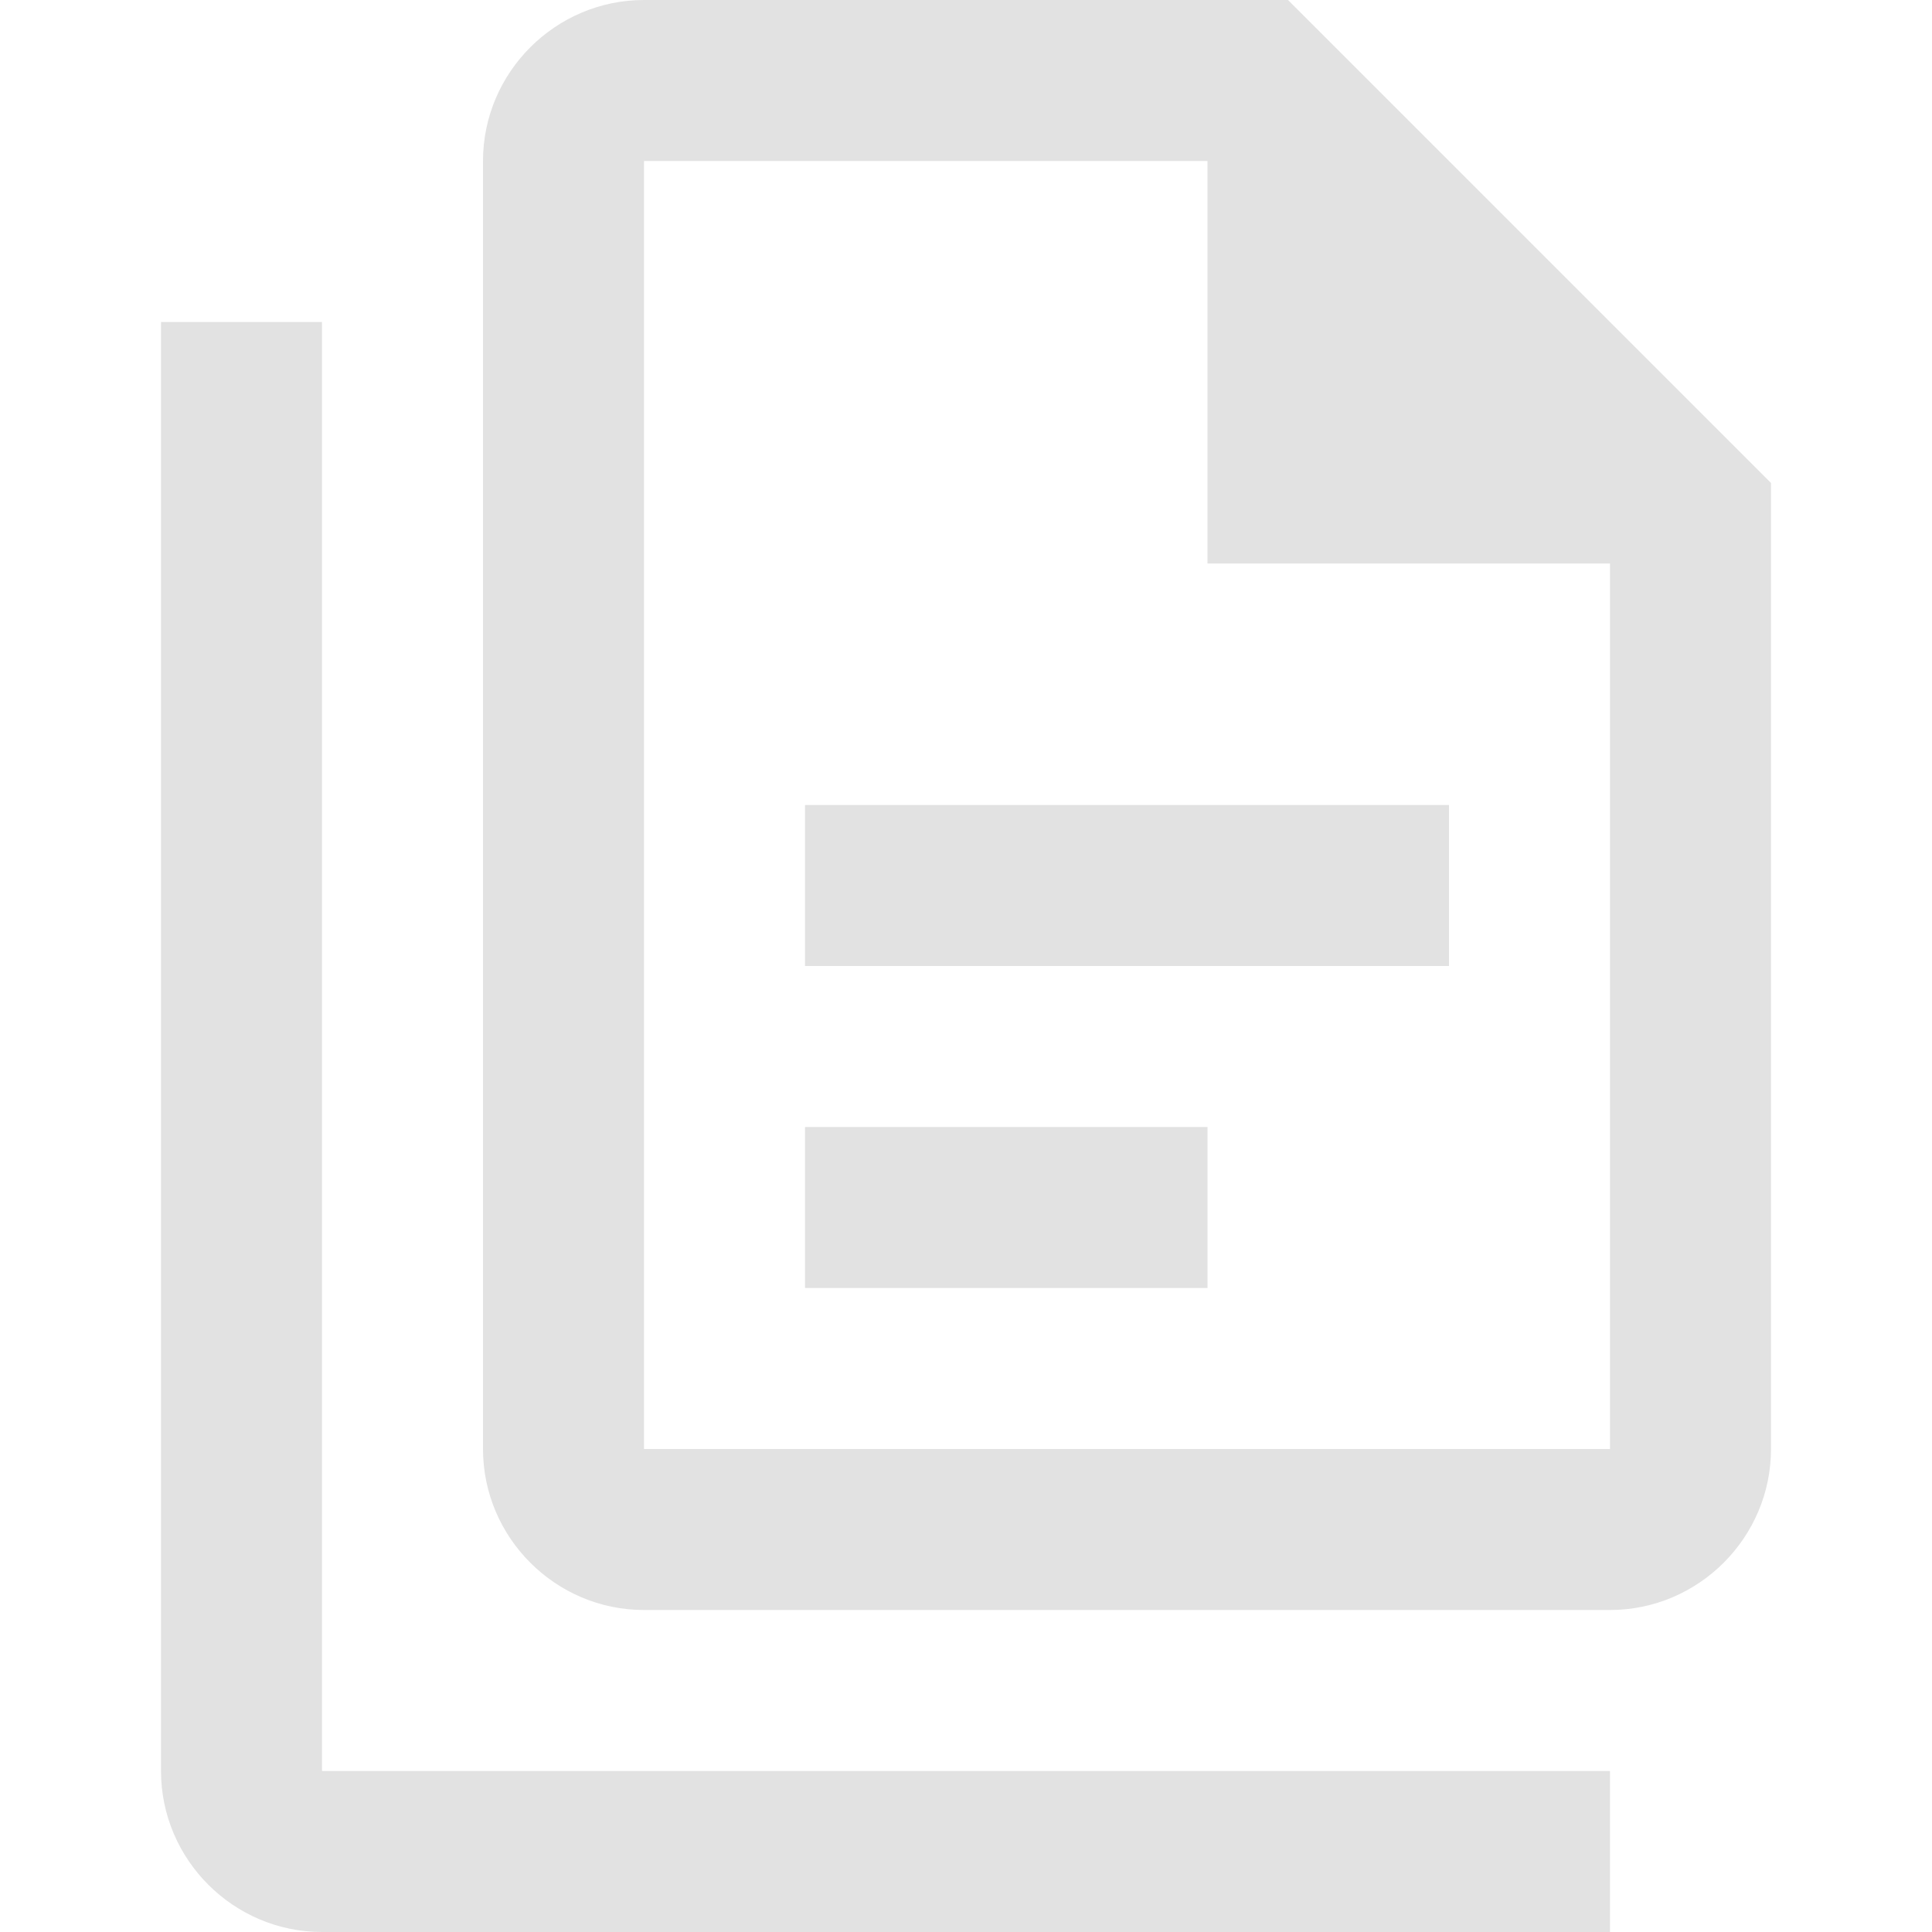
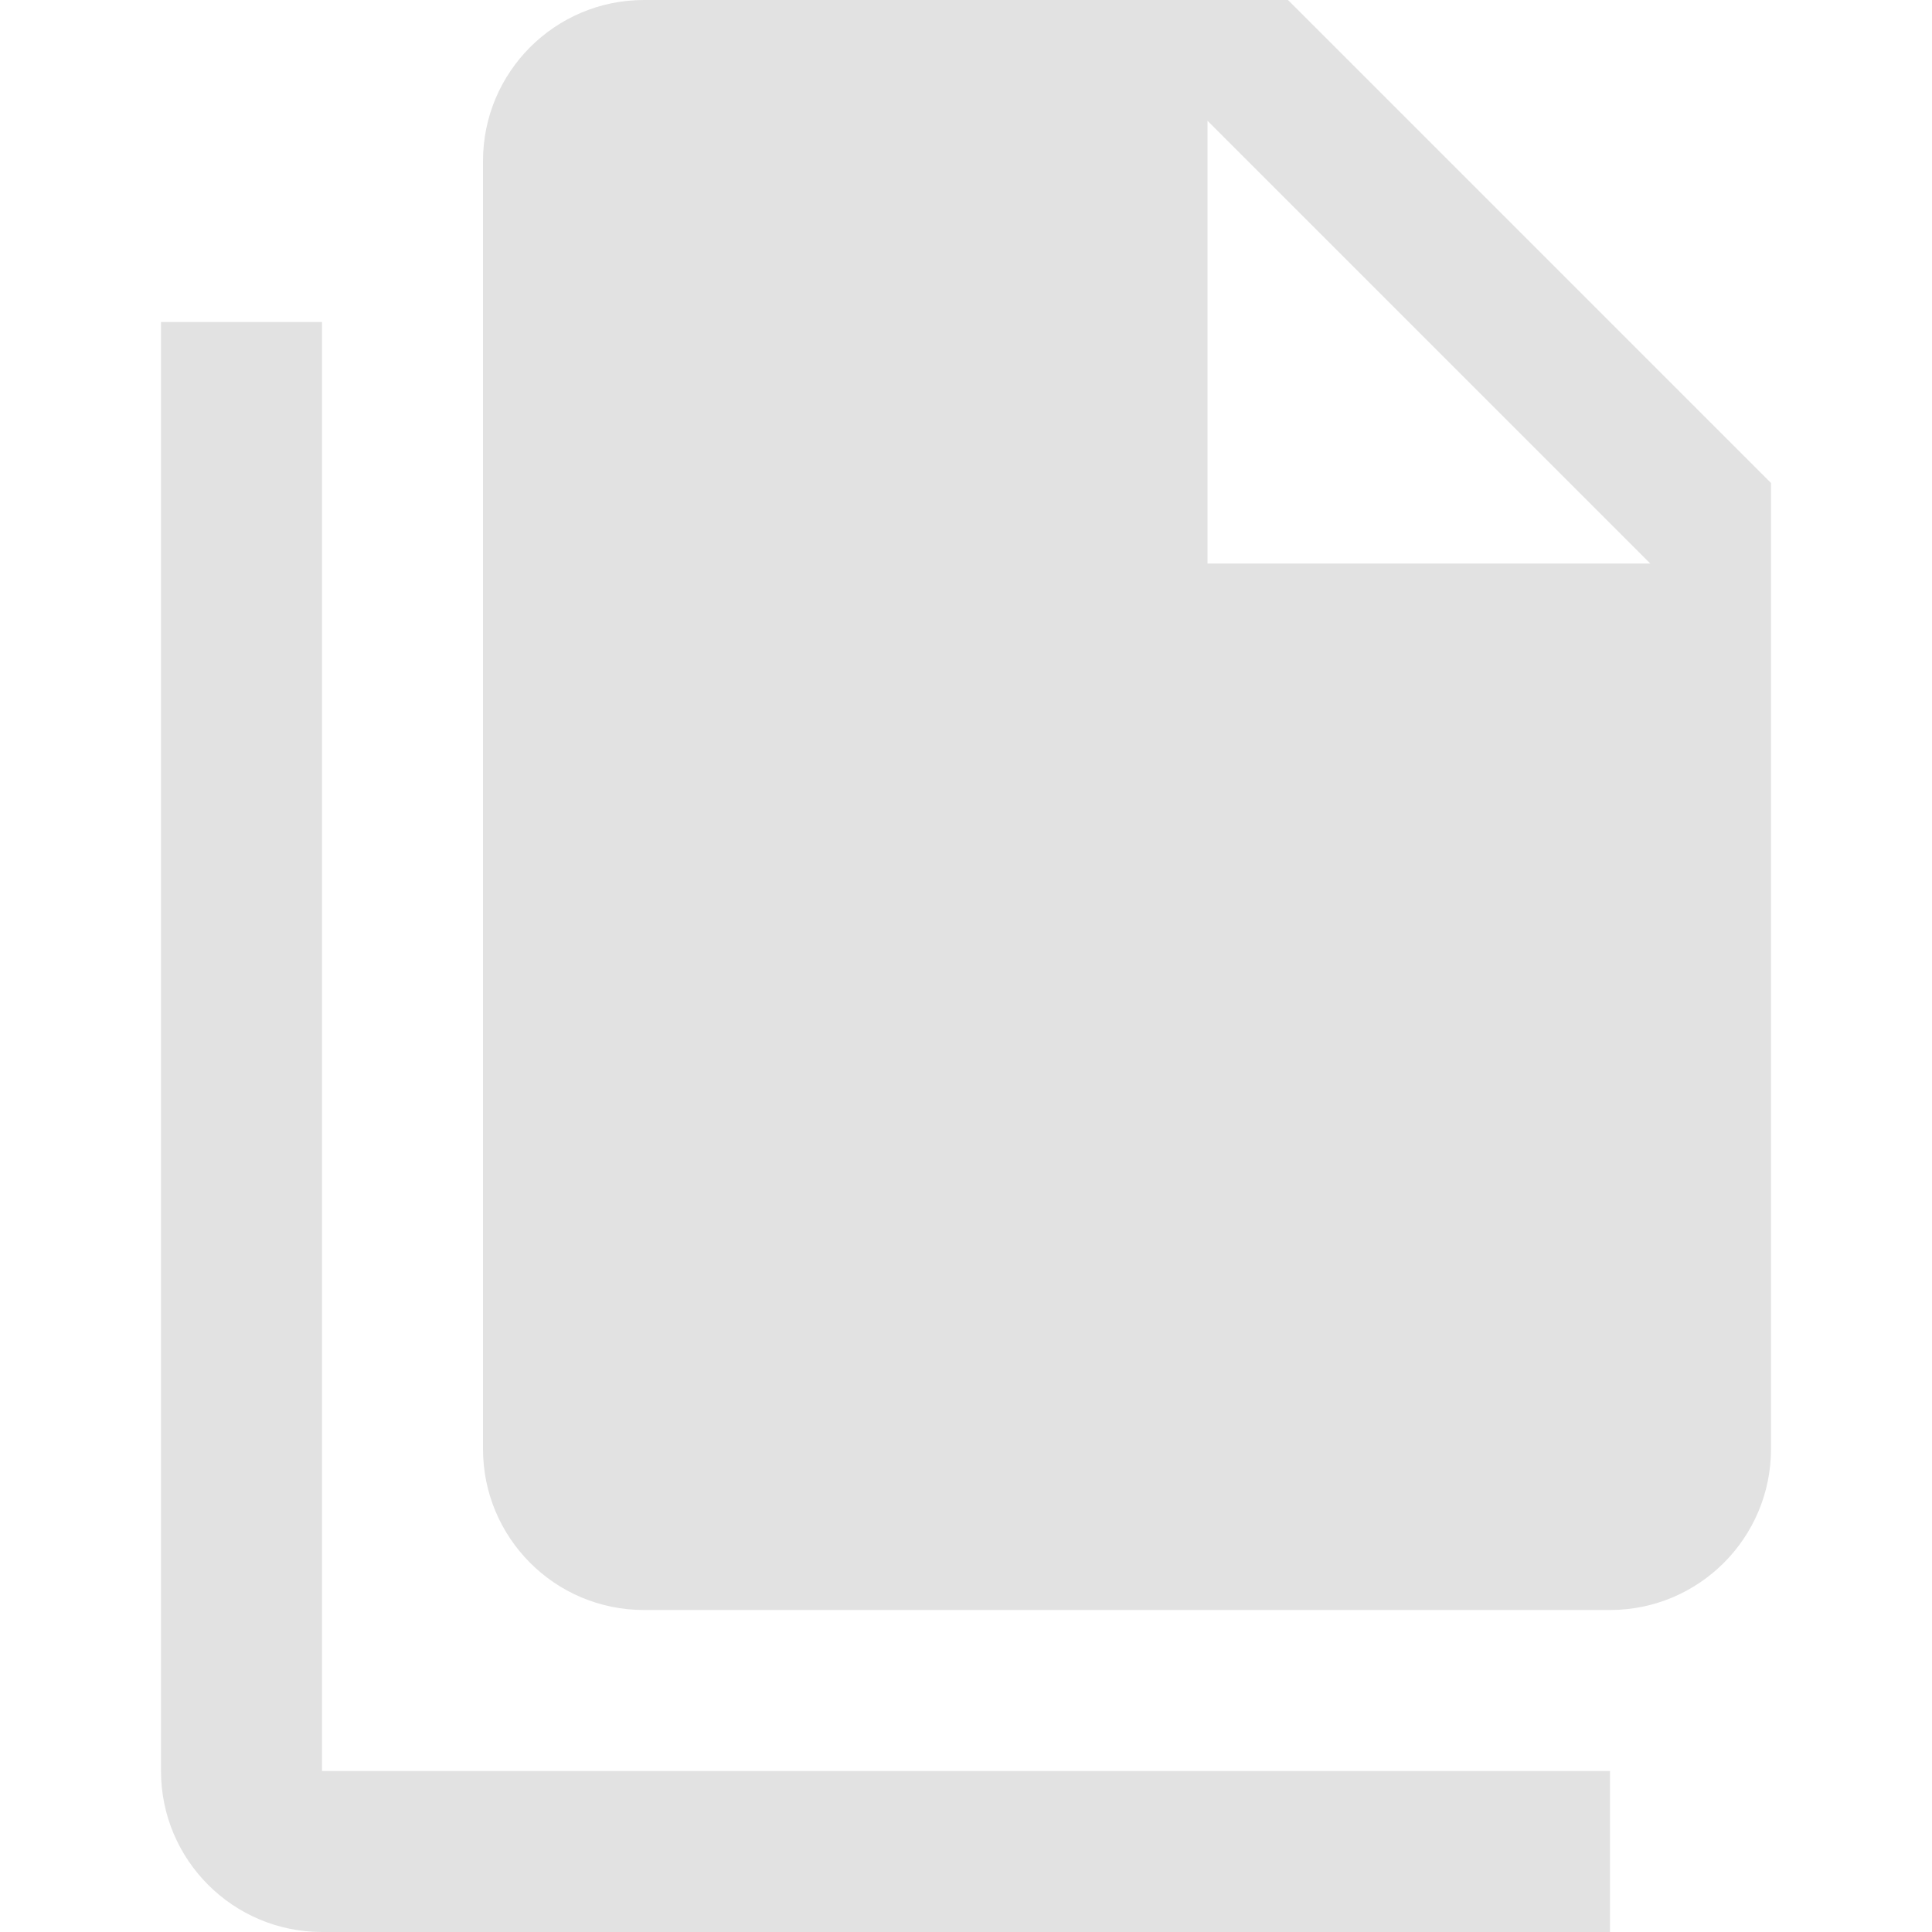
<svg xmlns="http://www.w3.org/2000/svg" version="1.1" width="24" height="24" viewBox="0 0 24 24" id="svg1217">
  <defs id="defs1221" />
-   <path d="M 16,1e-7 H 8 c -1.1,0 -2,0.9 -2,2 V 18 c 0,1.1 0.9,2 2,2 h 12 c 1.1,0 2,-0.9 2,-2 V 6 L 16,1e-7 M 20,18 H 8 V 2 h 7 V 7 h 5 V 18 M 4,4 V 22 h 16 v 2 H 4 C 2.9,24 2,23.1 2,22 V 4 H 4 M 10,10 v 2 h 8 v -2 h -8 m 0,4 v 2 h 5 v -2 z" id="path2" style="font-variation-settings:normal;opacity:1;vector-effect:none;fill:#e2e2e2;fill-opacity:1;stroke-width:1;stroke-linecap:butt;stroke-linejoin:miter;stroke-miterlimit:4;stroke-dasharray:none;stroke-dashoffset:0;stroke-opacity:1;stop-color:#000000;stop-opacity:1" />
+   <path d="M15,7H20.5L15,1.5V7M8,0H16L22,6V18A2,2 0 0,1 20,20H8C6.89,20 6,19.1 6,18V2A2,2 0 0,1 8,0M4,4V22H20V24H4A2,2 0 0,1 2,22V4H4Z" id="path1215" style="fill:#e2e2e2" />
</svg>
